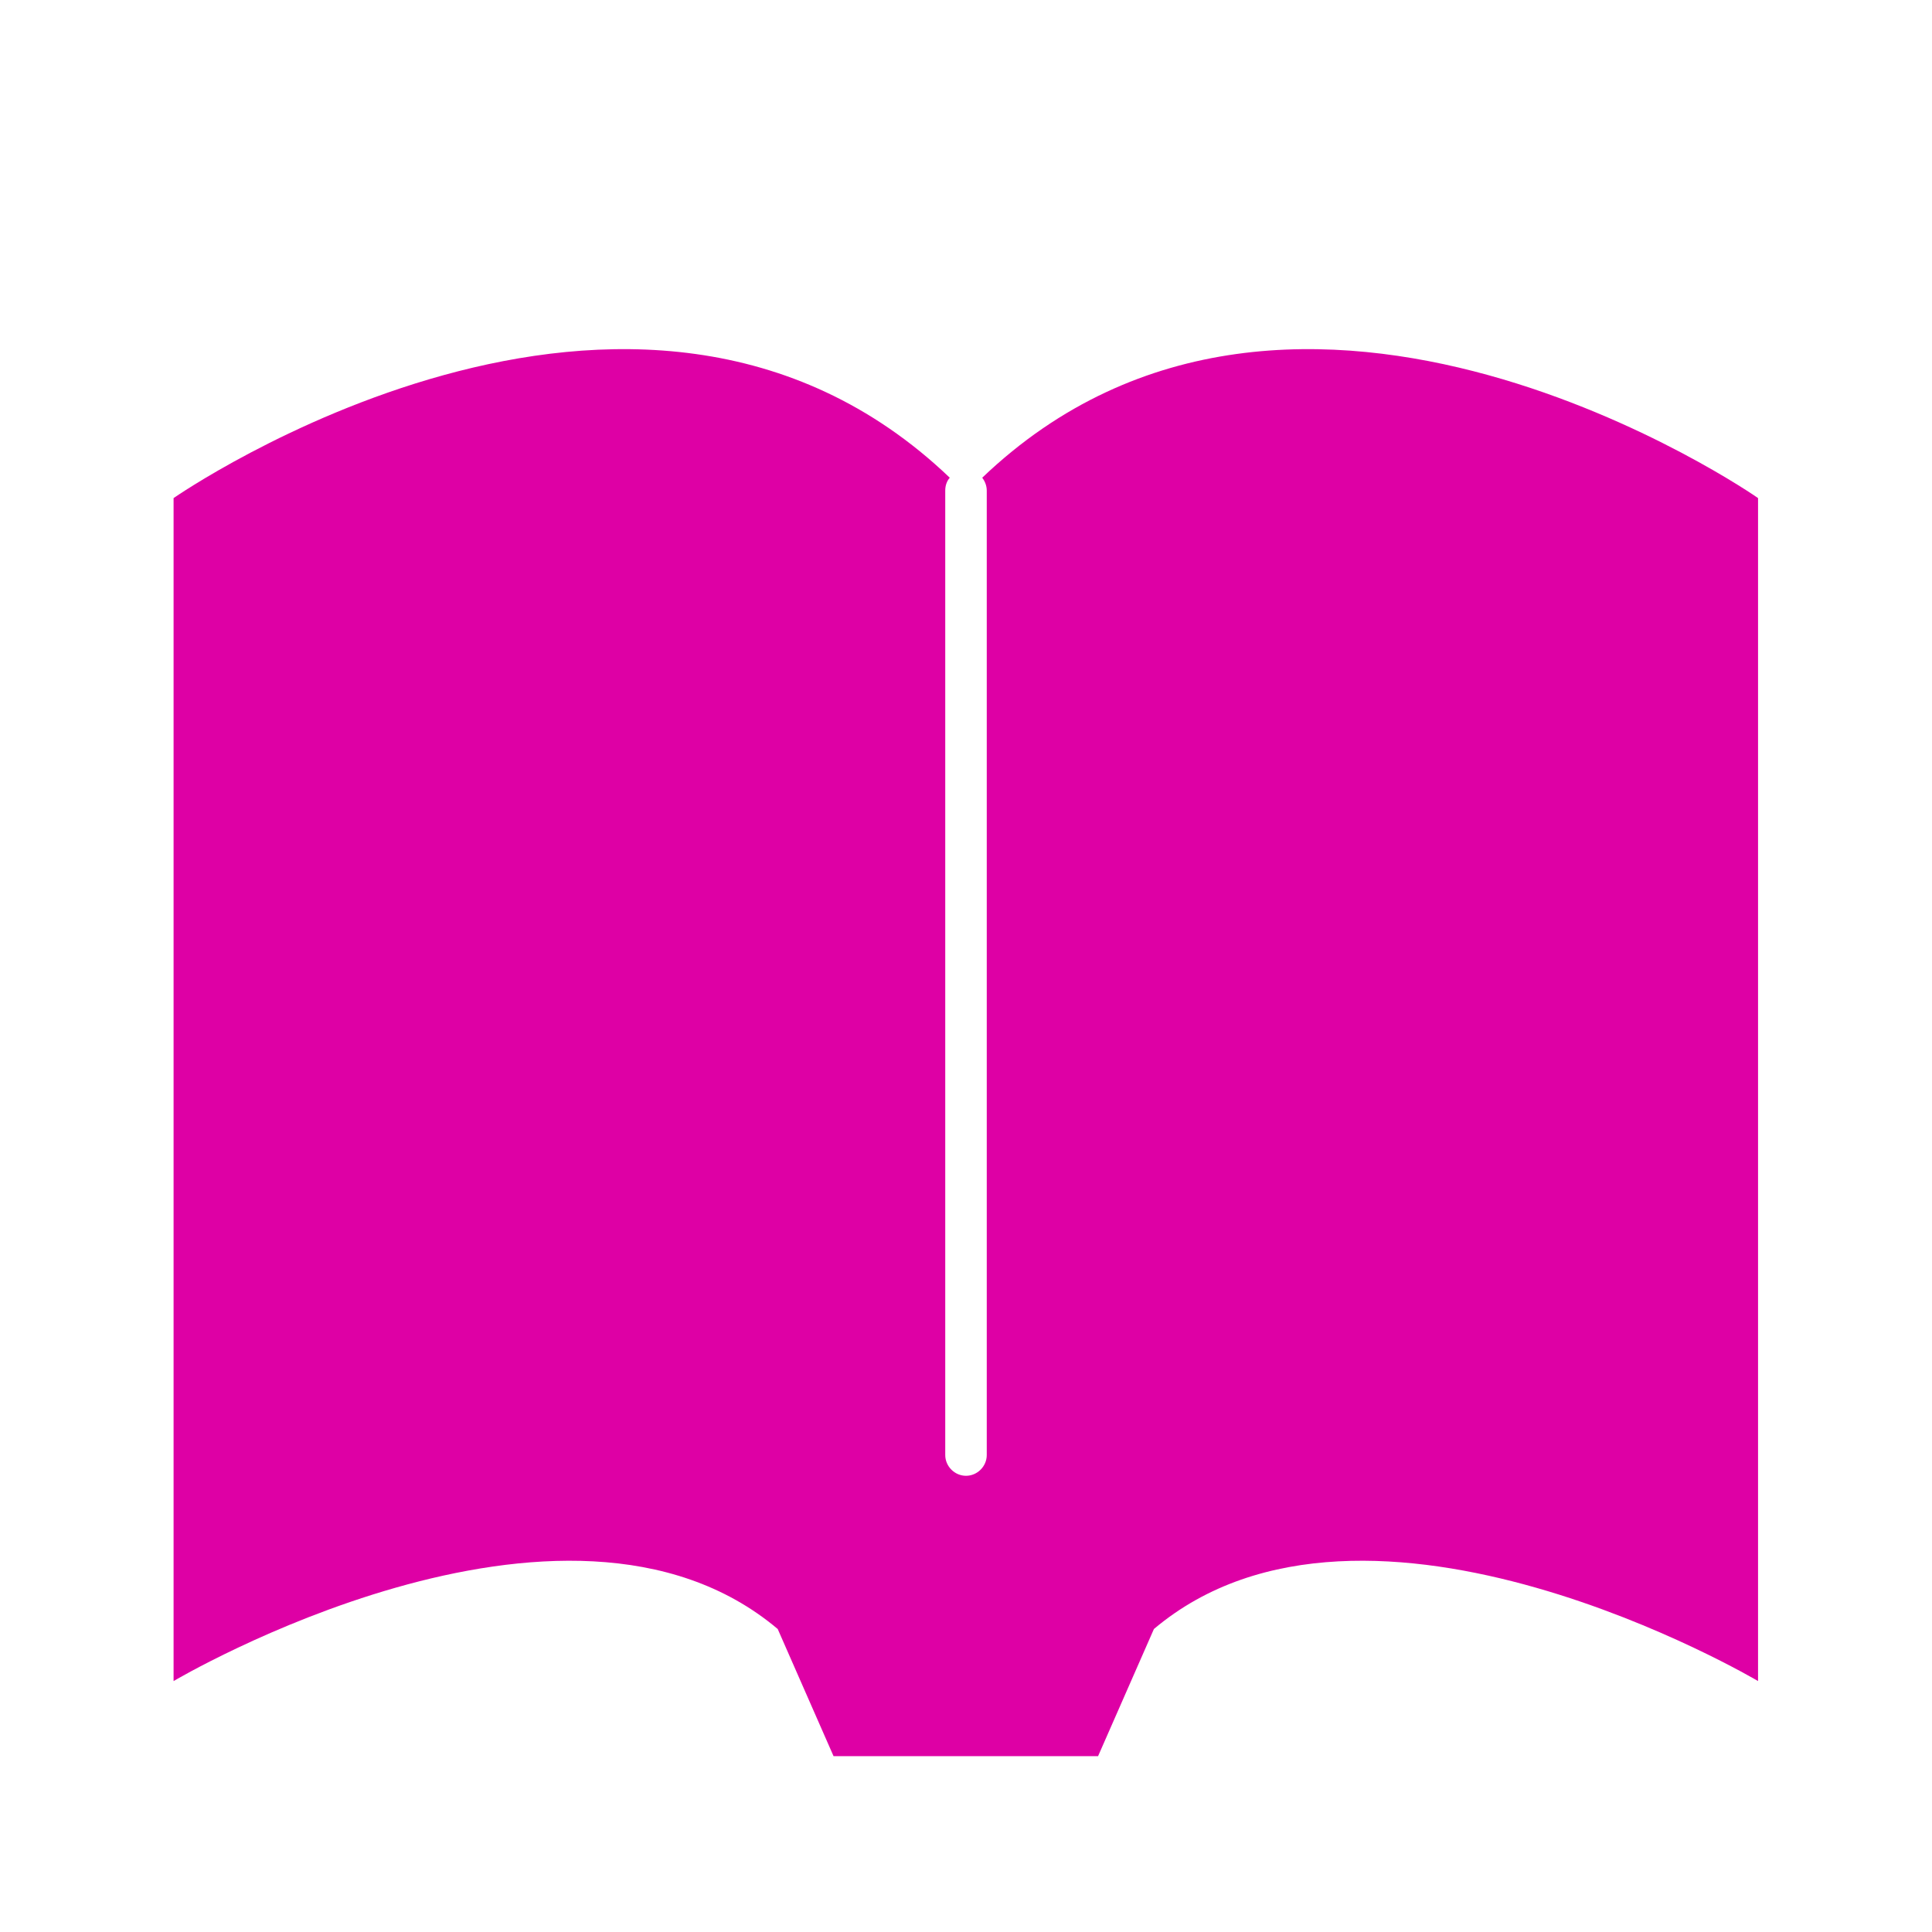
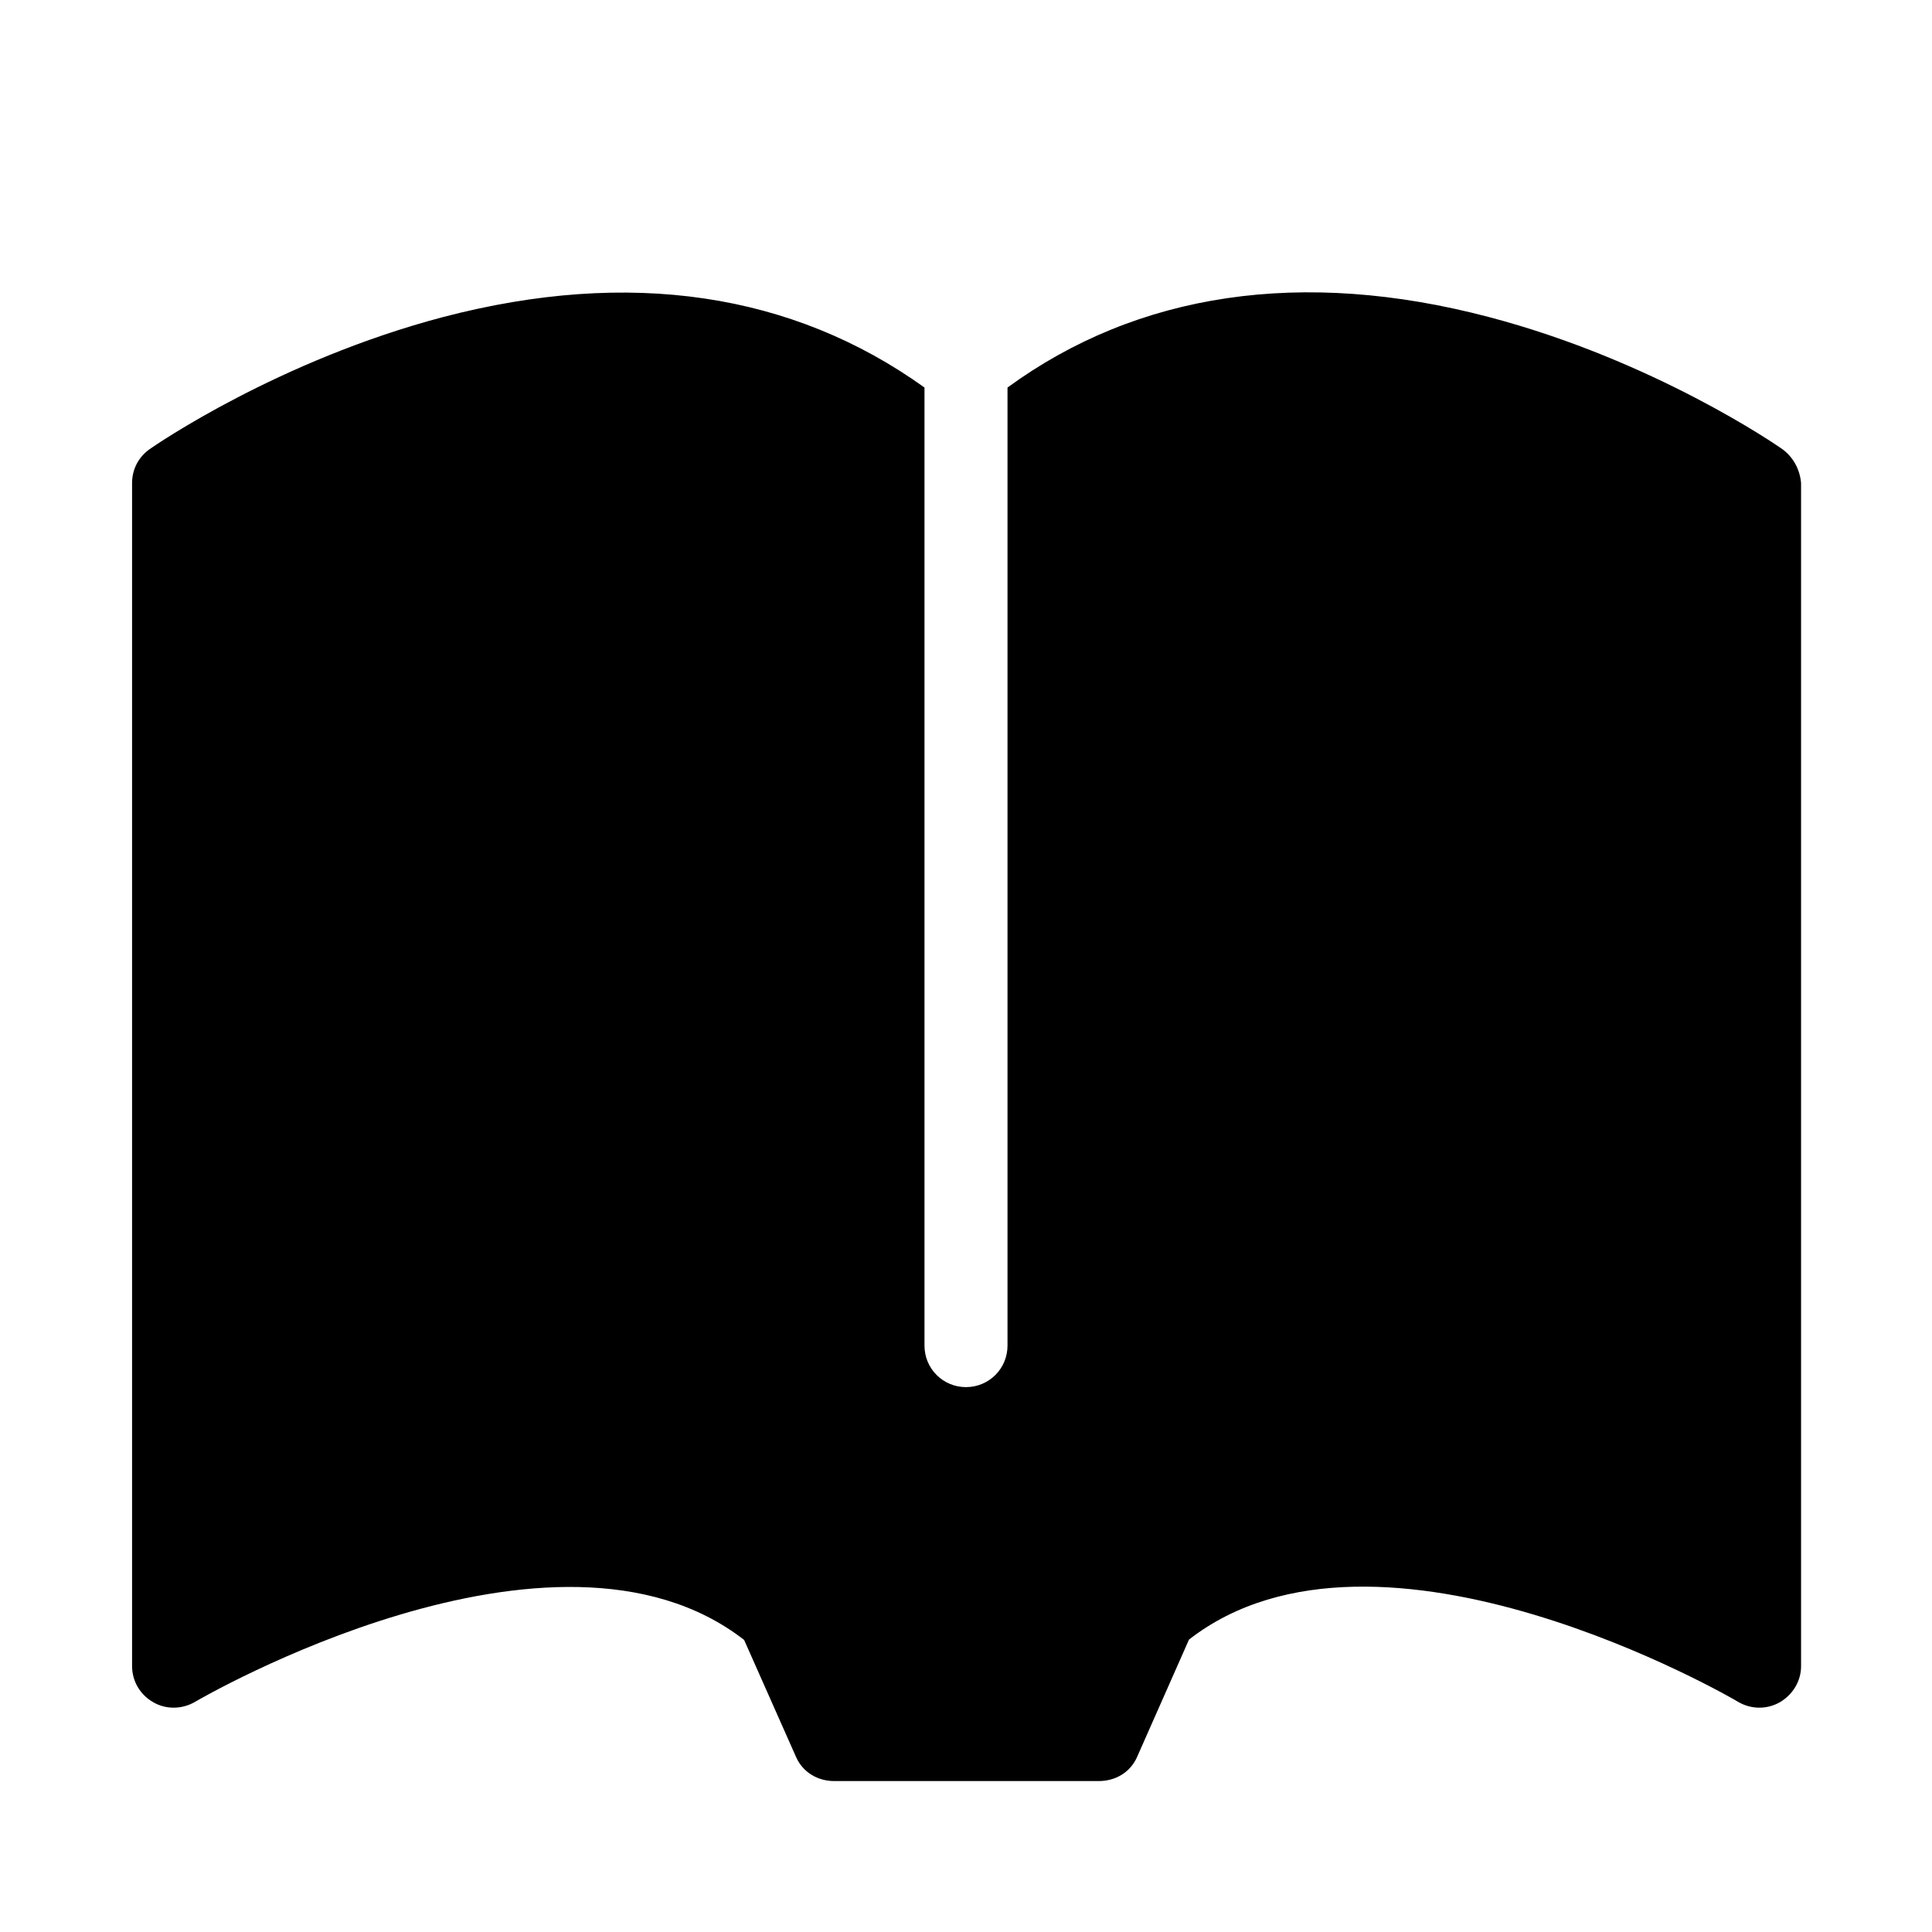
<svg xmlns="http://www.w3.org/2000/svg" version="1.1" id="Layer_1" x="0px" y="0px" viewBox="0 0 512 512" style="enable-background:new 0 0 512 512;" xml:space="preserve">
-   <style type="text/css">
- 	.st0{fill:#DE00A5;}
- </style>
-   <path class="st0" d="M260.3,126.6c0.7,0.9,1.2,2.1,1.2,3.4v255.6c0,3-2.5,5.5-5.5,5.5c-3,0-5.5-2.5-5.5-5.5V130  c0-1.3,0.4-2.5,1.2-3.4C168.3,46.9,46,132,46,132v313.5c0,0,103.6-61.4,160.1-13.8l14.8,33.7h70.1l14.8-33.7  c56.5-47.6,160.1,13.8,160.1,13.8V132C466,132,343.7,46.9,260.3,126.6z" />
+   <path id="XMLID_2_" d="M472.3,119c-1.4-1-34-23.5-77.8-35c-49.4-13-93-6.5-127.5,18.7v253.9c0,6.1-4.9,11-11,11c-6.1,0-11-4.9-11-11  V102.7c-35-25.1-78.1-31.6-127.5-18.7c-43.7,11.5-76.4,34-77.8,35c-3,2.1-4.7,5.4-4.7,9v313.5c0,4,2.1,7.6,5.6,9.6  c3.4,2,7.7,1.9,11.1-0.1c1-0.6,95.2-55.5,145.5-16.4l13.8,31.1c1.8,4,5.7,6.3,10.1,6.3h70.1c4.4,0,8.3-2.3,10.1-6.3l13.8-31.2  c50.3-39.1,144.6,15.9,145.5,16.5c3.4,2,7.6,2.1,11.1,0.1c3.4-2,5.6-5.6,5.6-9.5V128C477,124.4,475.2,121.1,472.3,119z" />
</svg>
